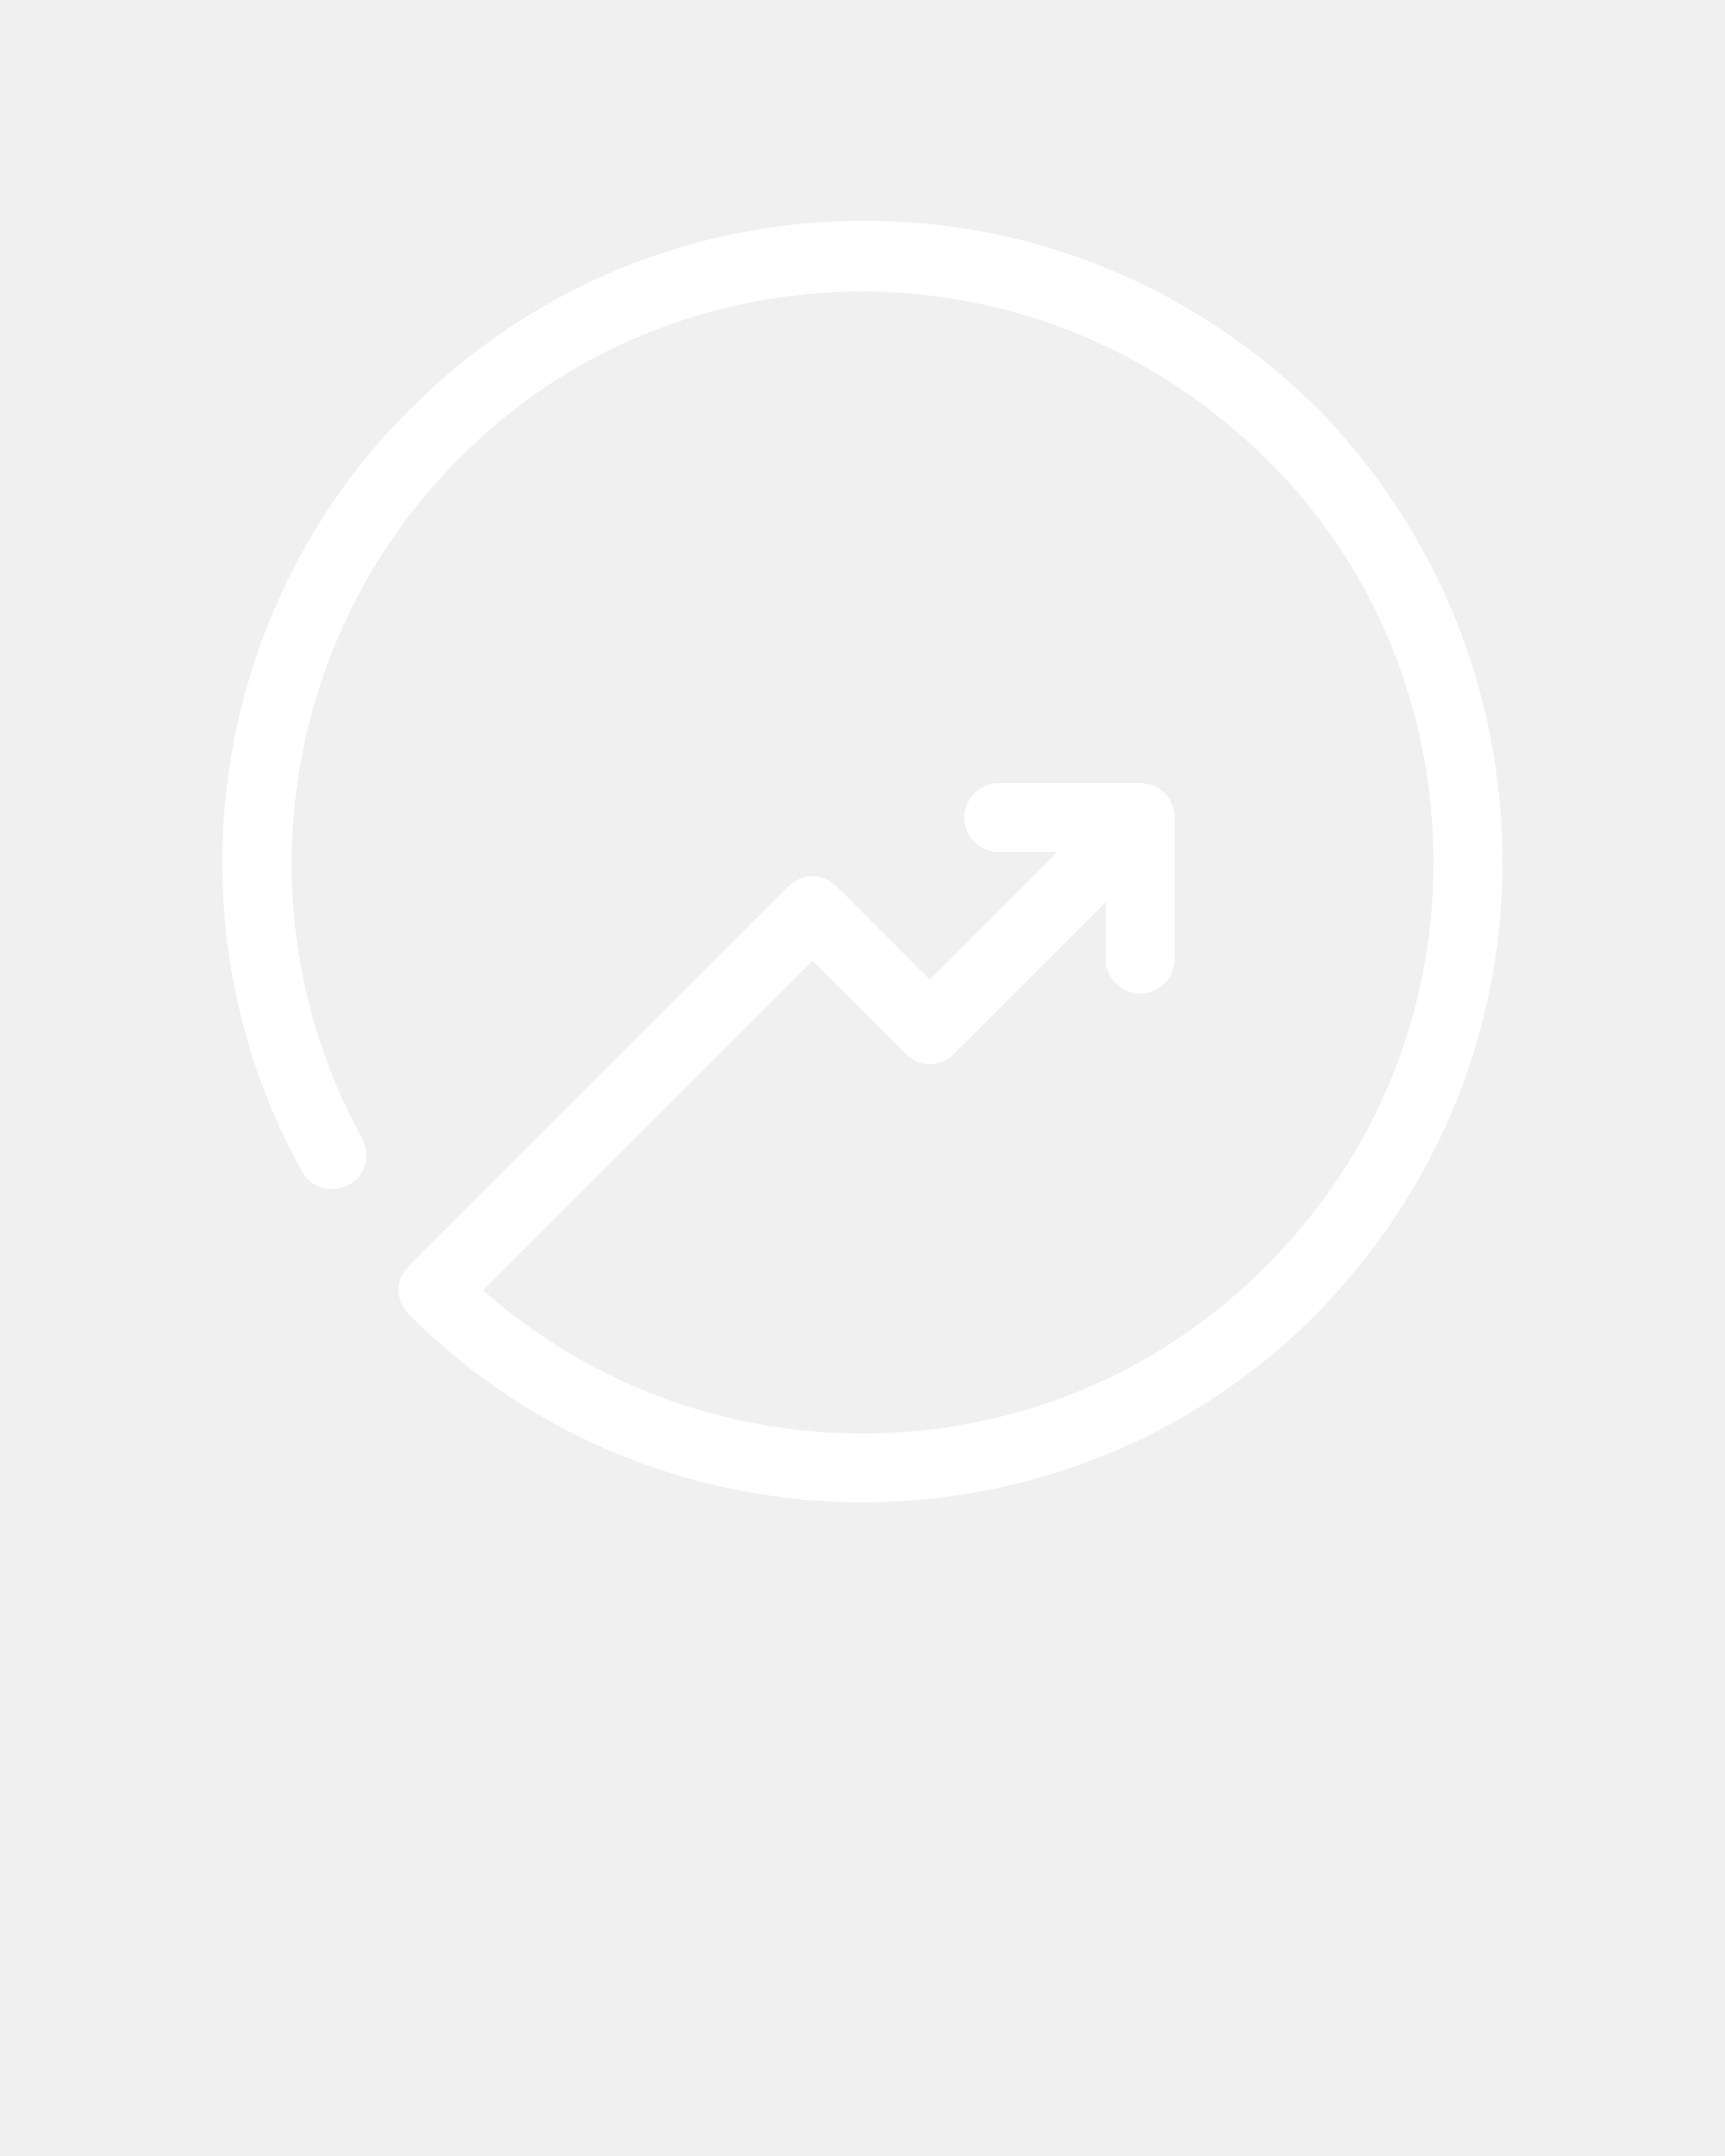
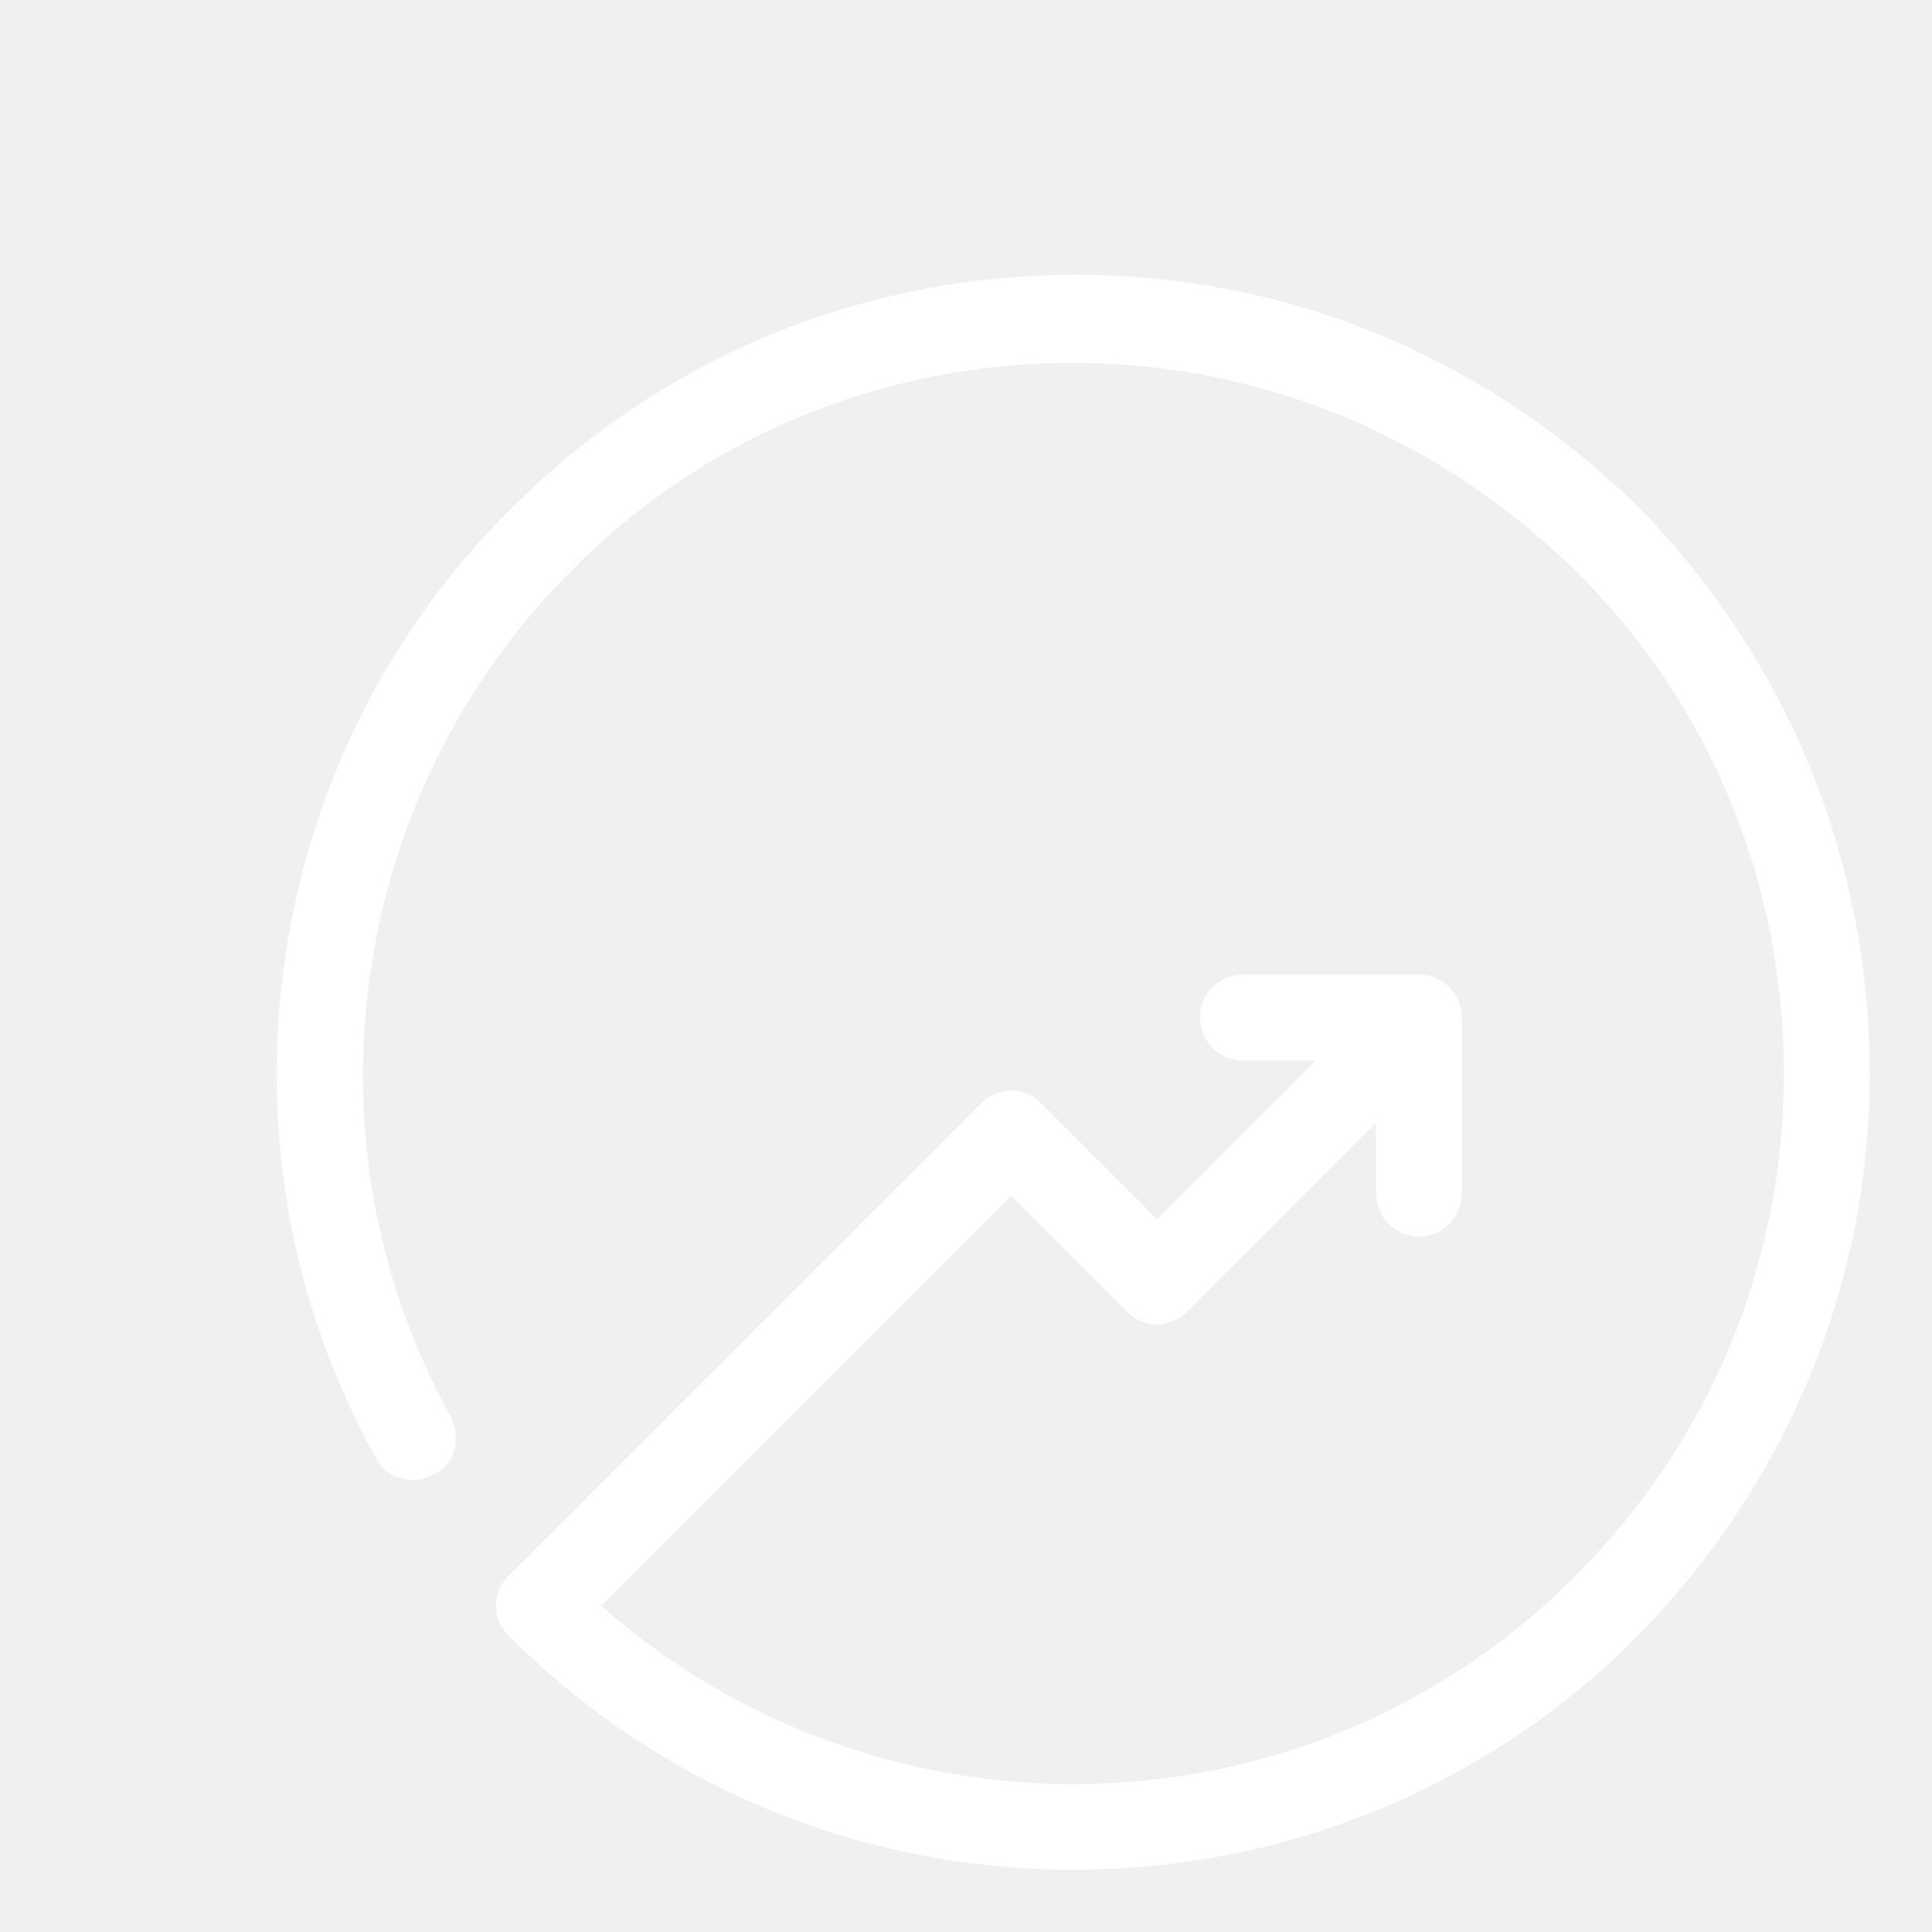
- <svg xmlns="http://www.w3.org/2000/svg" version="1.1" x="0px" y="0px" viewBox="0 0 100 125" style="enable-background:new 0 0 100 100; stroke: #ffffff; fill: #ffffff; stroke-width: 0px;" xml:space="preserve">
+ <svg xmlns="http://www.w3.org/2000/svg" version="1.1" x="0px" y="0px" viewBox="0 0 90 90" style="enable-background:new 0 0 100 100; stroke: #ffffff; fill: #ffffff; stroke-width: 0px;" xml:space="preserve">
  <g>
    <path d="M-402.8,45.9V35.6c0-1.4-1.1-2.5-2.5-2.5h-9c-1.1-4.9-5.5-8.5-10.7-8.5h-2.5V19c0-1.4-1.1-2.5-2.5-2.5s-2.5,1.1-2.5,2.5   v5.6h-2.5c-2.9,0-5.7,1.1-7.8,3.2c-1.5,1.5-2.5,3.3-2.9,5.3h-9c-1.4,0-2.5,1.1-2.5,2.5v10.4c-5.2,1.1-9.1,5.8-9.1,11.3   c0,5.5,3.9,10.2,9.1,11.3V79c0,1.4,1.1,2.5,2.5,2.5h49.4c1.4,0,2.5-1.1,2.5-2.5V68.6c5.2-1.1,9.1-5.8,9.1-11.3   C-393.7,51.7-397.6,47.1-402.8,45.9z M-457.2,63.4c-2.4-1-4.1-3.4-4.1-6.1c0-2.8,1.7-5.1,4.1-6.1V63.4z M-439.2,31.3   c1.1-1.1,2.6-1.8,4.2-1.8h10c2.4,0,4.5,1.4,5.5,3.5h-20.9C-440.2,32.4-439.7,31.8-439.2,31.3z M-407.8,76.5h-44.4V38.1h44.4V76.5z    M-402.8,63.4V51.2c2.4,1,4.1,3.4,4.1,6.1C-398.7,60-400.4,62.4-402.8,63.4z" />
  </g>
  <g>
    <circle cx="-441.5" cy="57.3" r="5.8" />
  </g>
  <g>
    <circle cx="-418.5" cy="57.3" r="5.8" />
  </g>
  <g>
    <path d="M-281.2,32.7c0.3,0,0.6,0,0.9,0c5.4,0,9.8-4.4,9.8-9.8c0-5.4-4.4-9.8-9.8-9.8c-5.4,0-9.8,4.4-9.8,9.8c0,3.3,1.6,6.2,4.2,8   l-5.6,21c-1.5-0.4-3.1-0.6-4.7-0.6c-4.5,0-8.6,1.7-11.7,4.4l-18.1-18.1c1.3-2,2.1-4.5,2.1-7.1c0-7-5.7-12.7-12.7-12.7   c-7,0-12.7,5.7-12.7,12.7c0,7,5.7,12.7,12.7,12.7c2.6,0,5-0.8,7.1-2.1l18.3,18.3c-1.8,2.8-2.8,6-2.8,9.5c0,9.8,8,17.8,17.8,17.8   s17.8-8,17.8-17.8c0-6.6-3.6-12.4-9-15.4l0.6,0.2L-281.2,32.7z M-280.3,18.2c2.6,0,4.8,2.1,4.8,4.8c0,2.6-2.1,4.8-4.8,4.8   c-2.6,0-4.8-2.1-4.8-4.8C-285.1,20.3-283,18.2-280.3,18.2z M-336.7,38.3c-4.3,0-7.7-3.5-7.7-7.7c0-4.3,3.5-7.7,7.7-7.7   c4.3,0,7.7,3.5,7.7,7.7C-329,34.8-332.4,38.3-336.7,38.3z M-283.5,69c0,7.1-5.7,12.8-12.8,12.8s-12.8-5.7-12.8-12.8   c0-7,5.7-12.8,12.8-12.8S-283.5,62-283.5,69z" />
  </g>
  <g>
    <path d="M-153,68h-8.3l-6.9-10h1.4c1.1,0,2-0.9,2-2V44c0-1.1-0.9-2-2-2h-12.4l-6.9-10h5.5c1.1,0,2-0.9,2-2V18c0-1.1-0.9-2-2-2   h-18.7c-1.1,0-2,0.9-2,2v12c0,1.1,0.9,2,2,2h5.5l-6.9,10h-12.4c-1.1,0-2,0.9-2,2v12c0,1.1,0.9,2,2,2h1.4l-6.9,10h-8.3   c-1.1,0-2,0.9-2,2v12c0,1.1,0.9,2,2,2h18.7c1.1,0,2-0.9,2-2V70c0-1.1-0.9-2-2-2h-5.5l6.9-10h5.9l6.9,10h-5.3c-1.1,0-2,0.9-2,2v12   c0,1.1,0.9,2,2,2h18.7c1.1,0,2-0.9,2-2V70c0-1.1-0.9-2-2-2h-5.7l6.9-10h6.3l6.9,10h-5.5c-1.1,0-2,0.9-2,2v12c0,1.1,0.9,2,2,2h18.7   c1.1,0,2-0.9,2-2V70C-151,68.9-151.9,68-153,68z M-210.3,72v8H-225v-8H-210.3z M-197.3,28v-8h14.7v8H-197.3z M-196.5,54h-14.7v-8   h14.7V54z M-182.7,72v8h-14.7v-8H-182.7z M-185.5,58h1.2l-5.9,8.5l-5.9-8.5h1.7c1.1,0,2-0.9,2-2V44c0-1.1-0.9-2-2-2h-1.4l5.9-8.5   l5.9,8.5h-1.4c-1.1,0-2,0.9-2,2v12C-187.5,57.1-186.6,58-185.5,58z M-168.8,54h-14.7v-8h14.7V54z M-155,80h-14.7v-8h14.7V80z" />
  </g>
  <g>
    <path d="M-31.7,48.5l-4.9-4.8c-0.8-0.8-2-0.8-2.8,0c-0.8,0.8-0.8,2,0,2.8L-38,48h-19.1c-0.9-5.6-5.3-10-10.9-10.9V18l1.4,1.4   c0.4,0.4,0.9,0.6,1.4,0.6c0.5,0,1-0.2,1.4-0.6c0.8-0.8,0.8-2,0-2.8l-4.9-4.8c-0.8-0.8-2.1-0.8-2.8,0l-4.9,4.8c-0.8,0.8-0.8,2,0,2.8   c0.8,0.8,2,0.8,2.8,0L-72,18V37c-5.6,0.9-10.1,5.3-10.9,10.9H-102l1.4-1.4c0.8-0.8,0.8-2.1,0-2.8c-0.8-0.8-2-0.8-2.8,0l-4.9,4.8   c-0.8,0.8-0.8,2,0,2.8l4.9,4.8c0.4,0.4,0.9,0.6,1.4,0.6s1-0.2,1.4-0.6c0.8-0.8,0.8-2,0-2.8L-102,52H-83c0.9,5.6,5.3,10.1,11,11v19   l-1.4-1.4c-0.8-0.8-2-0.8-2.8,0c-0.8,0.8-0.8,2,0,2.8l4.9,4.8c0.4,0.4,0.9,0.6,1.4,0.6s1-0.2,1.4-0.6l4.9-4.8c0.8-0.8,0.8-2,0-2.8   c-0.8-0.8-2-0.8-2.8,0L-68,82V63c5.6-0.9,10.1-5.4,11-11H-38l-1.4,1.4c-0.8,0.8-0.8,2,0,2.8c0.4,0.4,0.9,0.6,1.4,0.6s1-0.2,1.4-0.6   l4.9-4.8C-31,50.6-31,49.3-31.7,48.5z M-70,59.1c-5,0-9.1-4.1-9.1-9.1s4.1-9.1,9.1-9.1s9.1,4.1,9.1,9.1S-65,59.1-70,59.1z" />
  </g>
  <g>
    <path d="M87.1,50c0,9.9-3.9,19.2-10.9,26.3C69,83.5,59.5,87.1,50,87.1s-19-3.6-26.3-10.9c-0.8-0.8-0.8-2,0-2.8l22-22   c0.8-0.8,2-0.8,2.8,0l5.4,5.4l7.4-7.4h-3.4c-1.1,0-2-0.9-2-2c0-1.1,0.9-2,2-2h8.2c1.1,0,2,0.9,2,2v8.2c0,1.1-0.9,2-2,2   c-1.1,0-2-0.9-2-2v-3.3l-8.8,8.8c-0.8,0.8-2,0.8-2.8,0l-5.4-5.4L28,74.8c13,11.5,33,11.1,45.4-1.4c6.3-6.3,9.7-14.6,9.7-23.4   s-3.4-17.2-9.7-23.4S58.8,16.9,50,16.9s-17.2,3.4-23.4,9.7C16.2,37,13.9,53.2,21,66c0.5,1,0.2,2.2-0.8,2.7c-1,0.5-2.2,0.2-2.7-0.8   c-8-14.4-5.4-32.6,6.3-44.2c7-7,16.3-10.9,26.3-10.9s19.2,3.9,26.3,10.9C83.3,30.8,87.1,40.1,87.1,50z" />
  </g>
  <g>
    <path d="M327.1,50c0,20.5-16.7,37.1-37.1,37.1c-14.6,0-27.8-8.6-33.9-21.8c-0.5-1,0-2.2,1-2.6c1-0.5,2.2,0,2.6,1   c5.4,11.8,17.2,19.5,30.2,19.5c17.6,0,32-13.8,33.1-31.1h-23.2c-0.9,0-1.7-0.6-1.9-1.5l-3.5-13.6l-5,26.7c-0.2,1-1,1.6-2,1.6   c0,0,0,0,0,0c-1,0-1.8-0.7-2-1.6l-3-17.2l-1.3,4.2c-0.3,0.8-1,1.4-1.9,1.4h-24.4c-1.1,0-2-0.9-2-2c0-20.5,16.7-37.1,37.1-37.1   c15,0,28.4,8.9,34.2,22.7c0.4,1,0,2.2-1.1,2.6c-1,0.4-2.2,0-2.6-1.1c-5.2-12.3-17.2-20.2-30.5-20.2c-17.6,0-32,13.8-33.1,31.1h20.9   l3.3-10.6c0.3-0.9,1.1-1.5,2-1.4c0.9,0.1,1.7,0.8,1.8,1.6l2.5,14.3l4.6-24.7c0.2-0.9,1-1.6,1.9-1.6c0.9,0,1.8,0.6,2,1.5l5.4,20.9   h23.7C326.2,48,327.1,48.9,327.1,50z" />
  </g>
  <g>
    <path d="M170,12.9c-20.5,0-37.1,16.7-37.1,37.1c0,9.7,3.7,18.8,10.4,25.8c3.6,3.7,7.8,6.6,12.5,8.5c0,0,0,0,0.1,0   c2.5,1,5.2,1.8,7.9,2.3c2,0.4,4.2,0.5,6.3,0.5s4.2-0.2,6.3-0.5c4.1-0.7,8.1-2.1,11.7-4.1c3.2-1.8,6.2-4,8.8-6.7   c6.7-7,10.4-16.1,10.4-25.8C207.1,29.5,190.5,12.9,170,12.9z M154.6,79.3c-2.9-1.5-5.5-3.4-7.9-5.8V63.2h7.9V79.3z M174,82.9   c-2.6,0.3-5.3,0.3-7.9,0V53.5h7.9V82.9z M193.3,73.6c-2,2-4.3,3.8-6.8,5.2h-1.1V43.6h7.9V73.6z M195.3,39.6h-11.9c-1.1,0-2,0.9-2,2   v39.2c0,0.1,0,0.2,0,0.4c-1.1,0.4-2.3,0.8-3.5,1.1V51.5c0-1.1-0.9-2-2-2H164c-1.1,0-2,0.9-2,2v30.6c-1.2-0.3-2.3-0.6-3.5-1v-20   c0-1.1-0.9-2-2-2h-11.9c-1.1,0-2,0.9-2,2v7.6c-3.8-5.5-5.8-12-5.8-18.8c0-18.3,14.9-33.1,33.1-33.1s33.1,14.9,33.1,33.1   c0,6.8-2,13.3-5.8,18.8V41.6C197.3,40.5,196.4,39.6,195.3,39.6z" />
  </g>
</svg>
